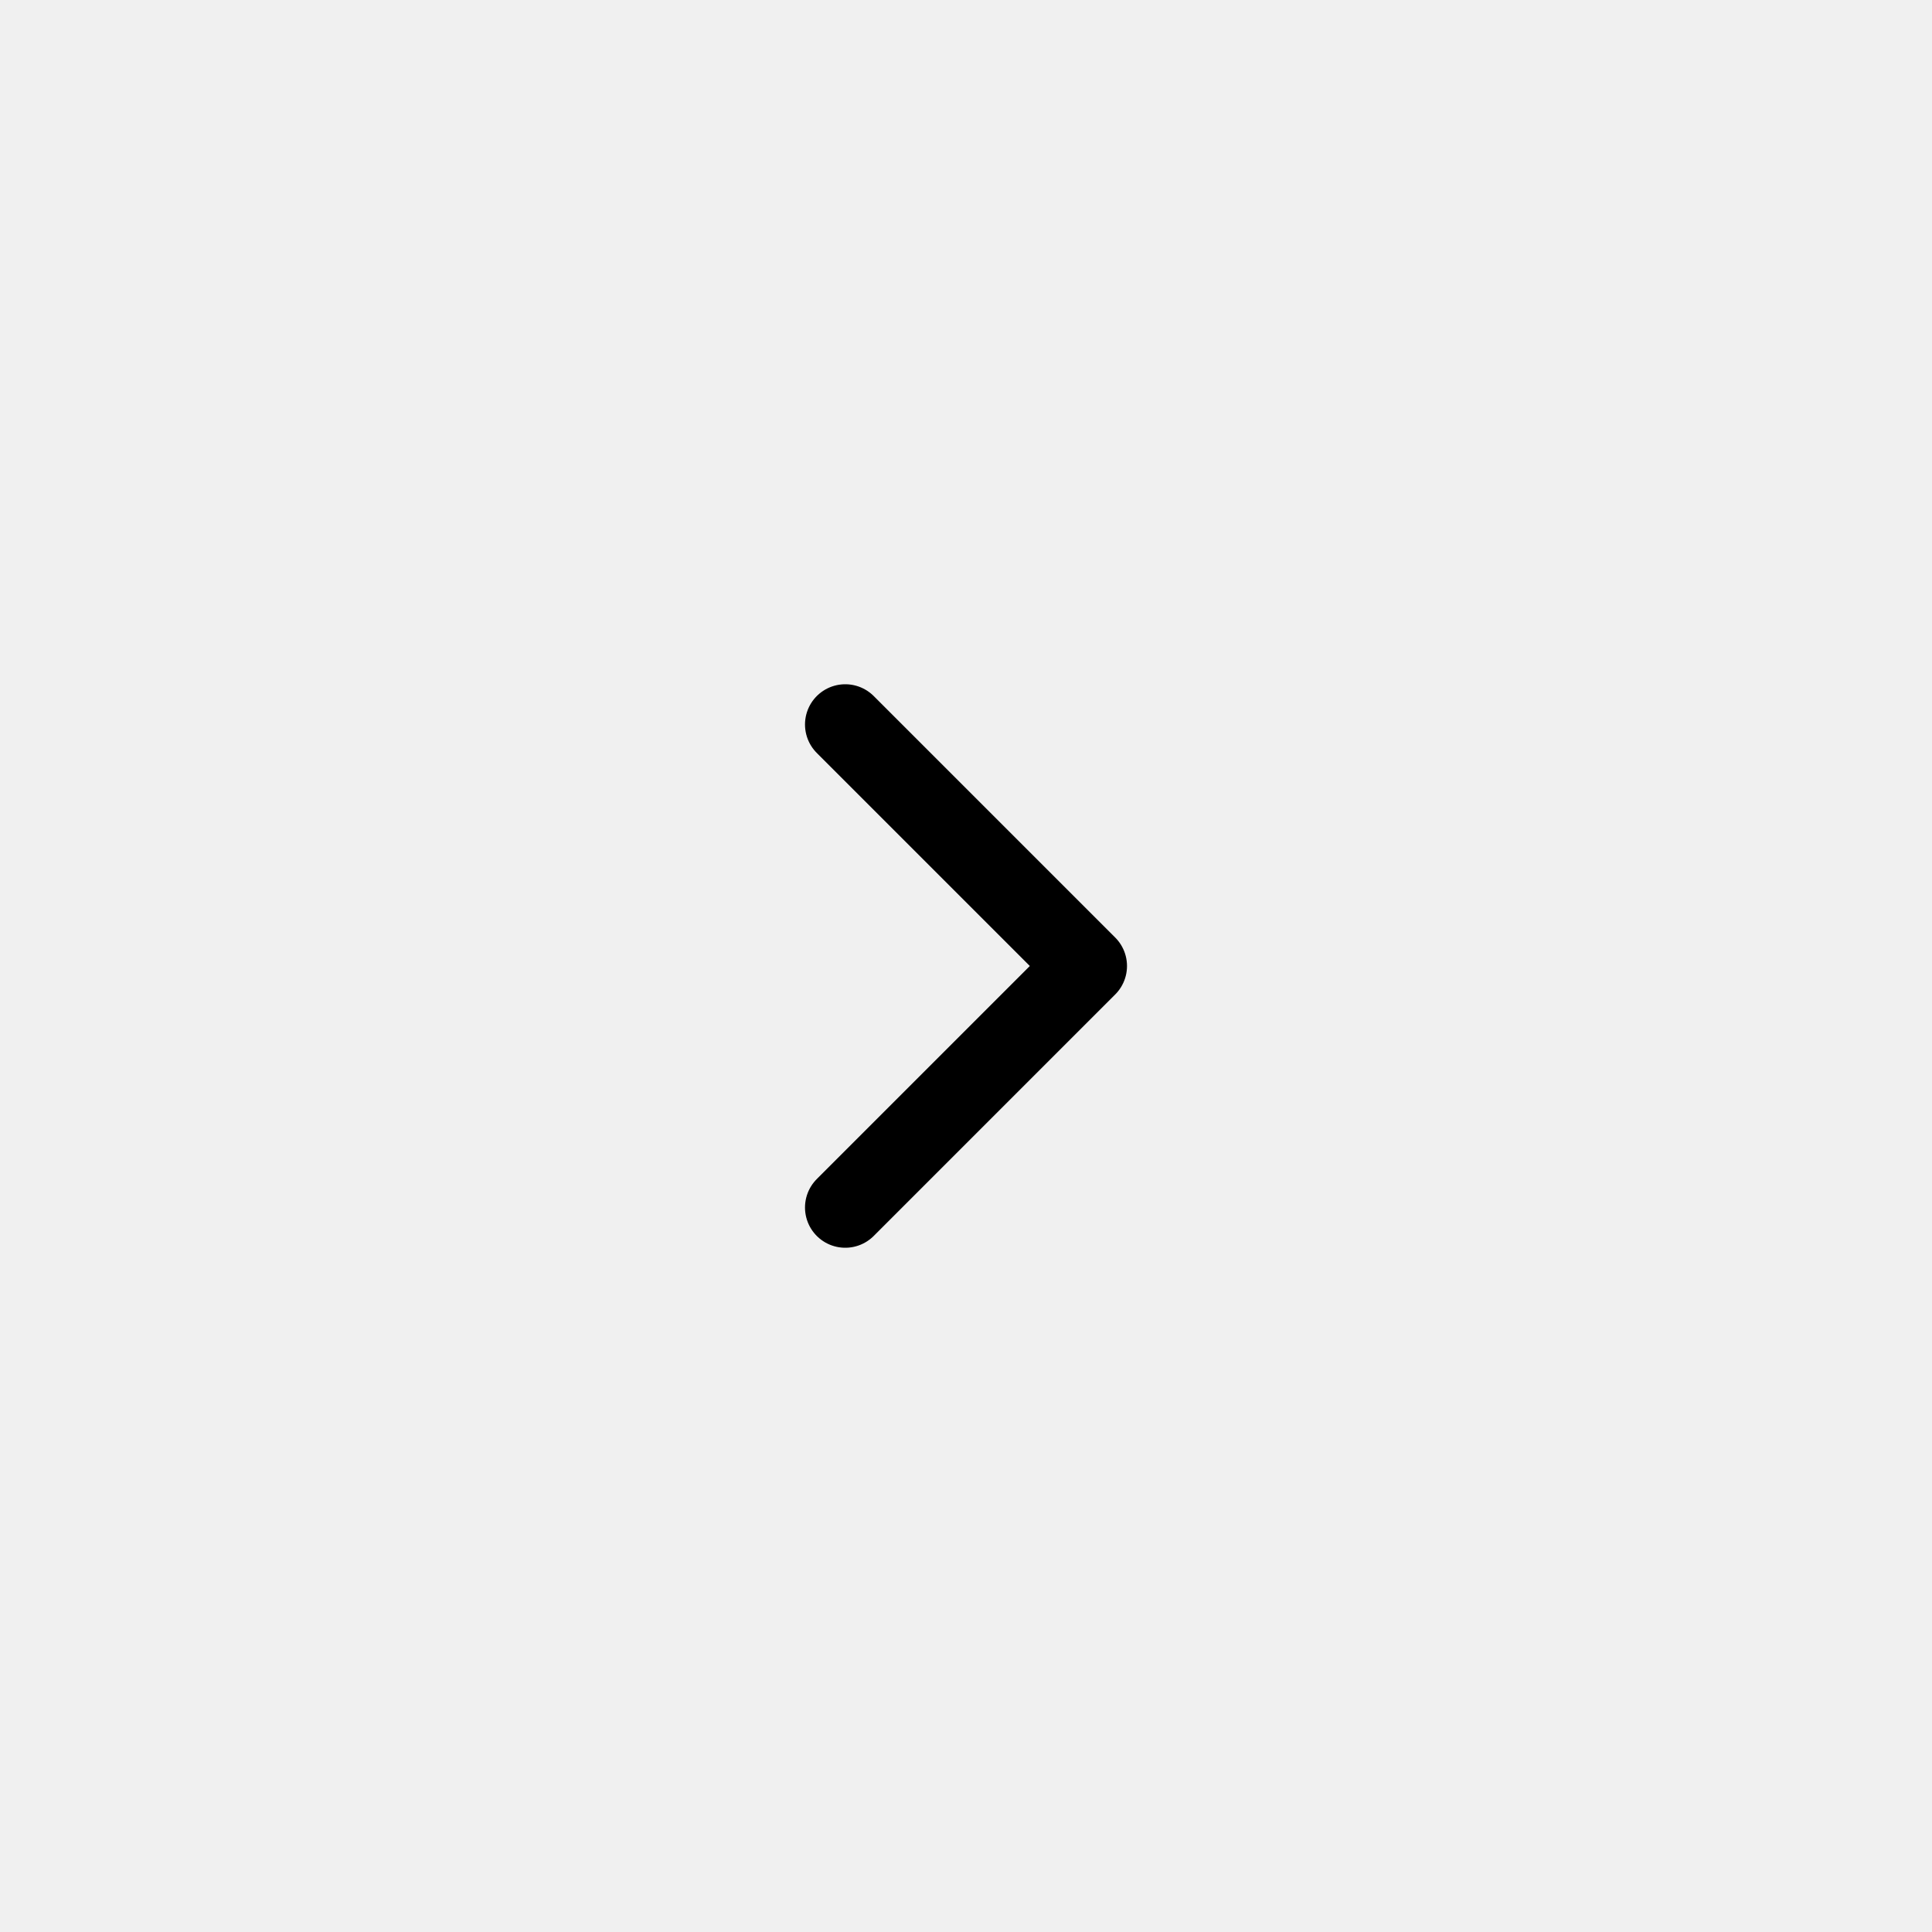
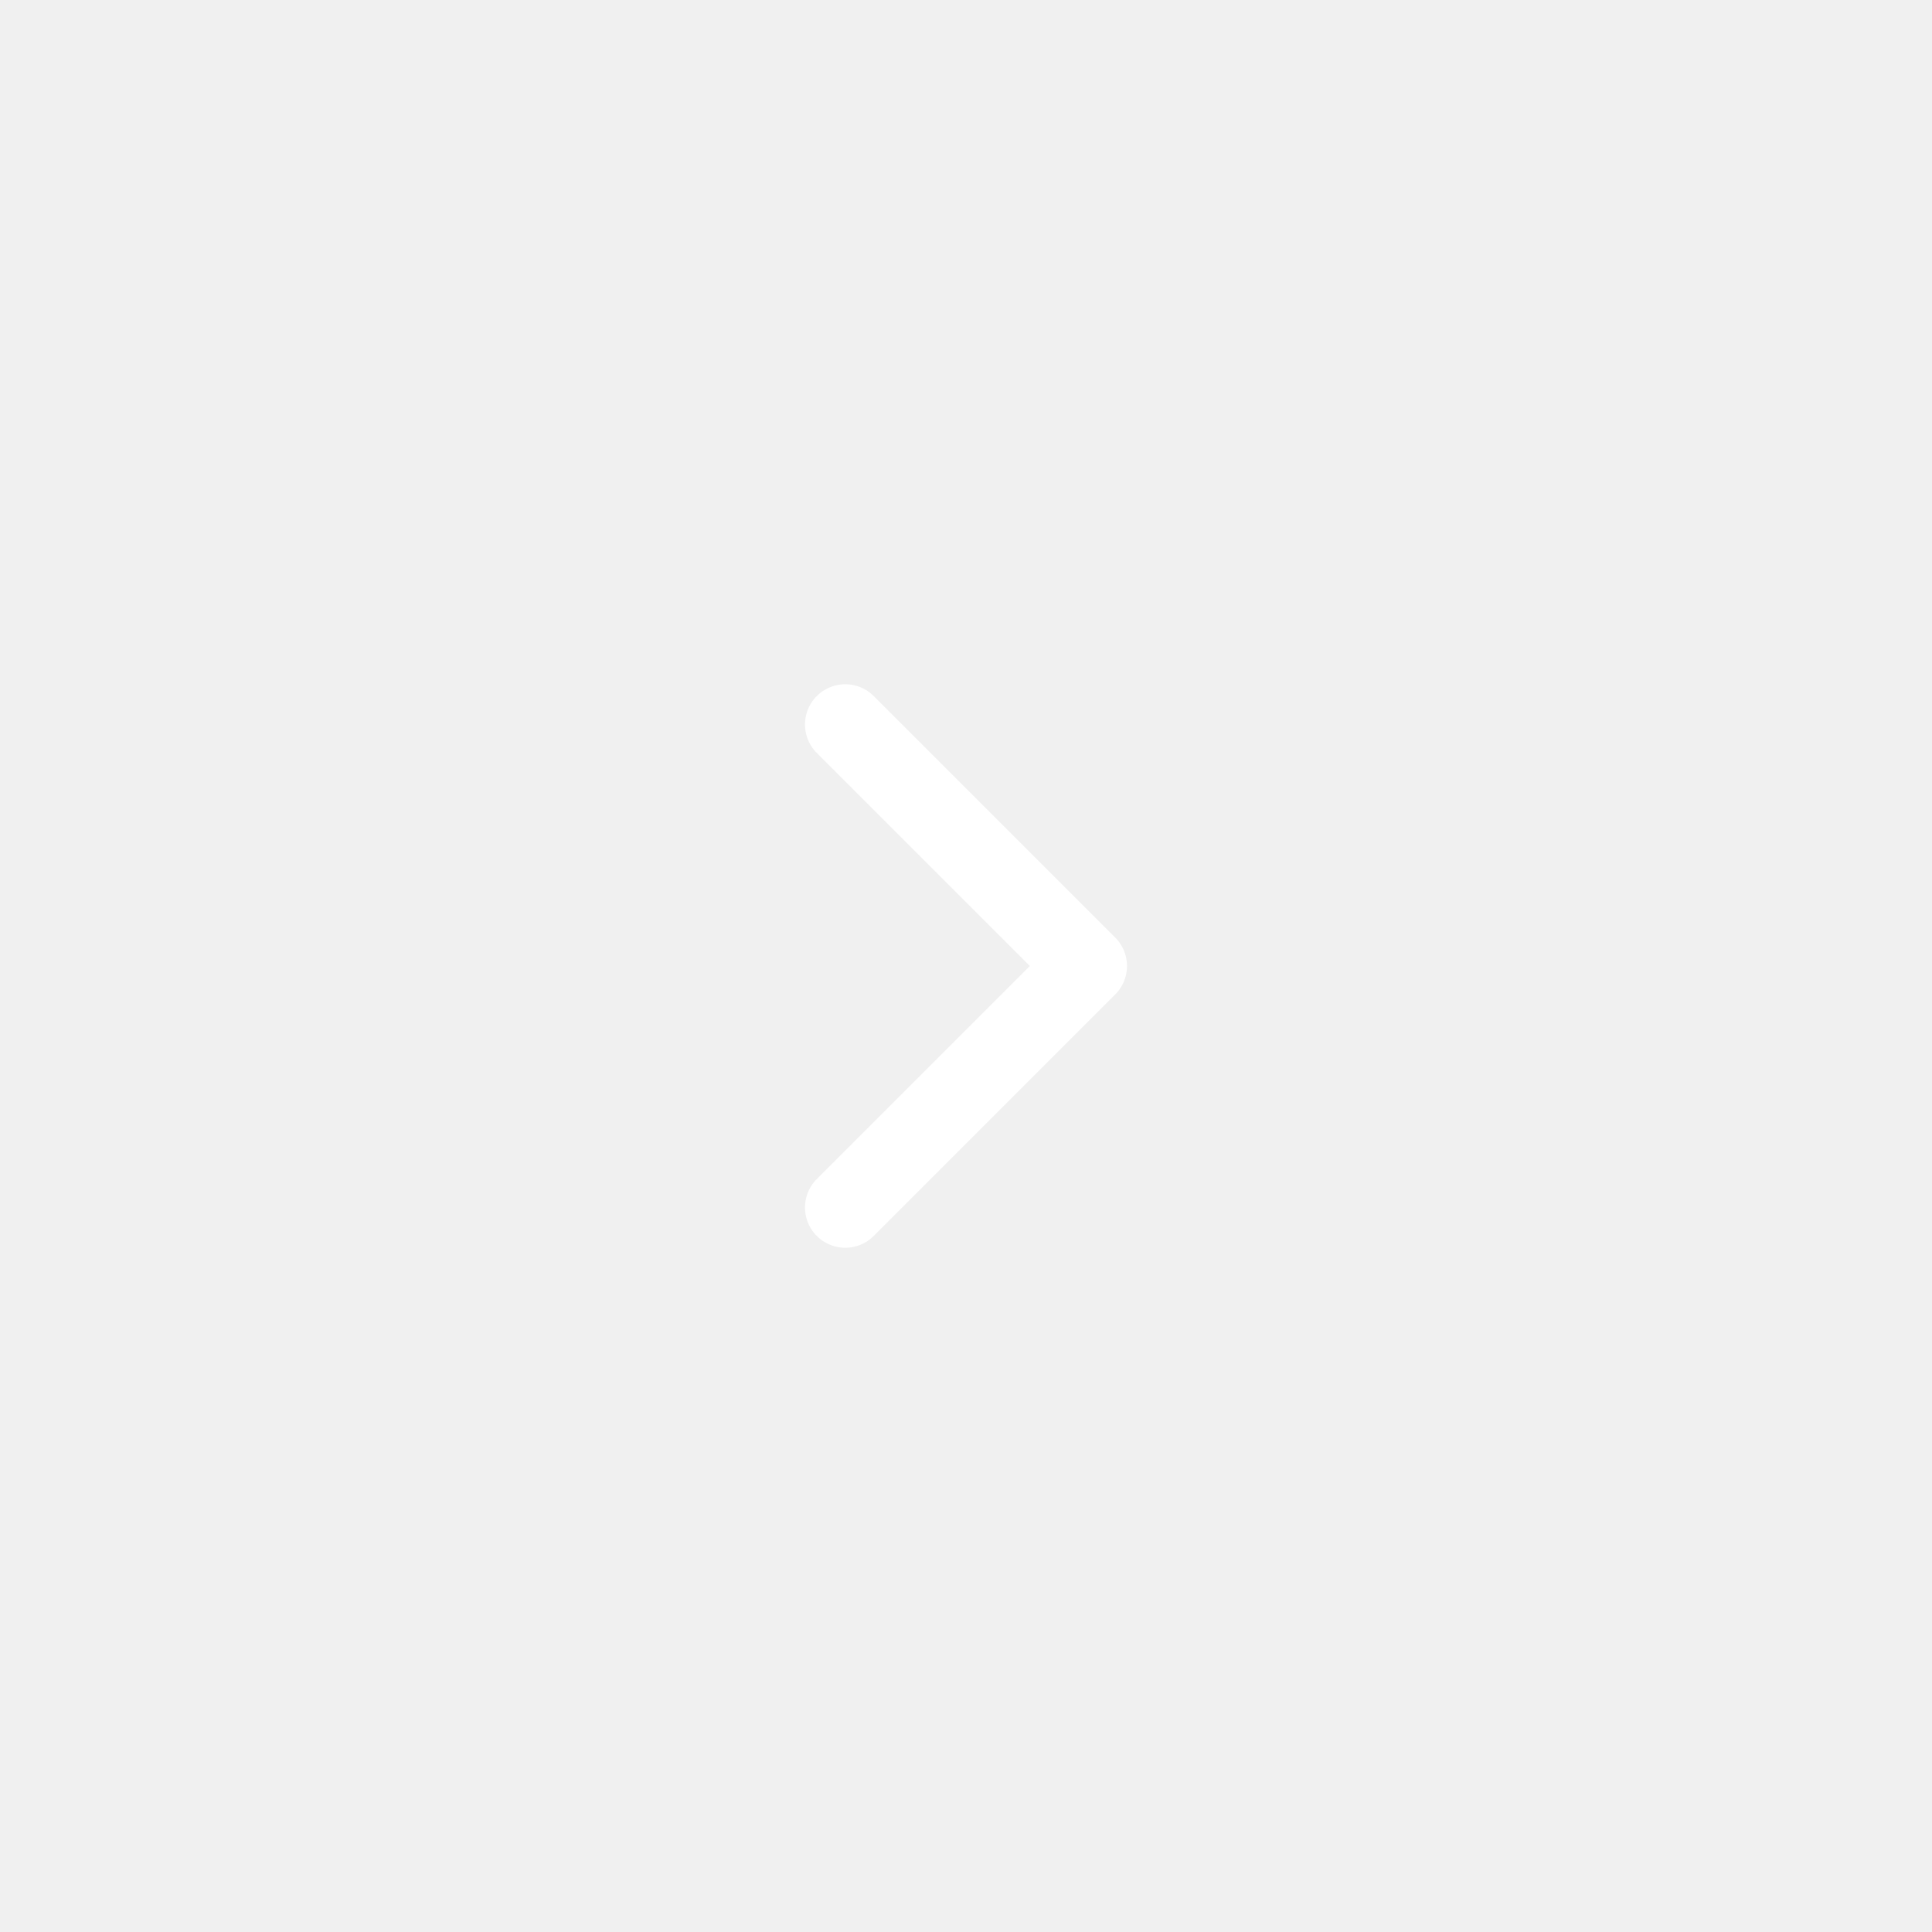
<svg xmlns="http://www.w3.org/2000/svg" viewBox="0 0 48 48">
  <defs>
-     <style>.a,.b{fill:none;}.b{stroke:#000;stroke-linecap:round;stroke-linejoin:round;stroke-width:2px;}</style>
+     <style>
+             .a,
+             .b {
+                 fill: none;
+             }
+ 
+             .b {
+                 stroke: #ffffff;
+                 stroke-linecap: round;
+                 stroke-linejoin: round;
+                 stroke-width: 2px;
+             }
+         </style>
  </defs>
  <rect class="a" width="48" height="48" />
  <polyline class="b" points="21 18 27 24 21 30" />
</svg>
